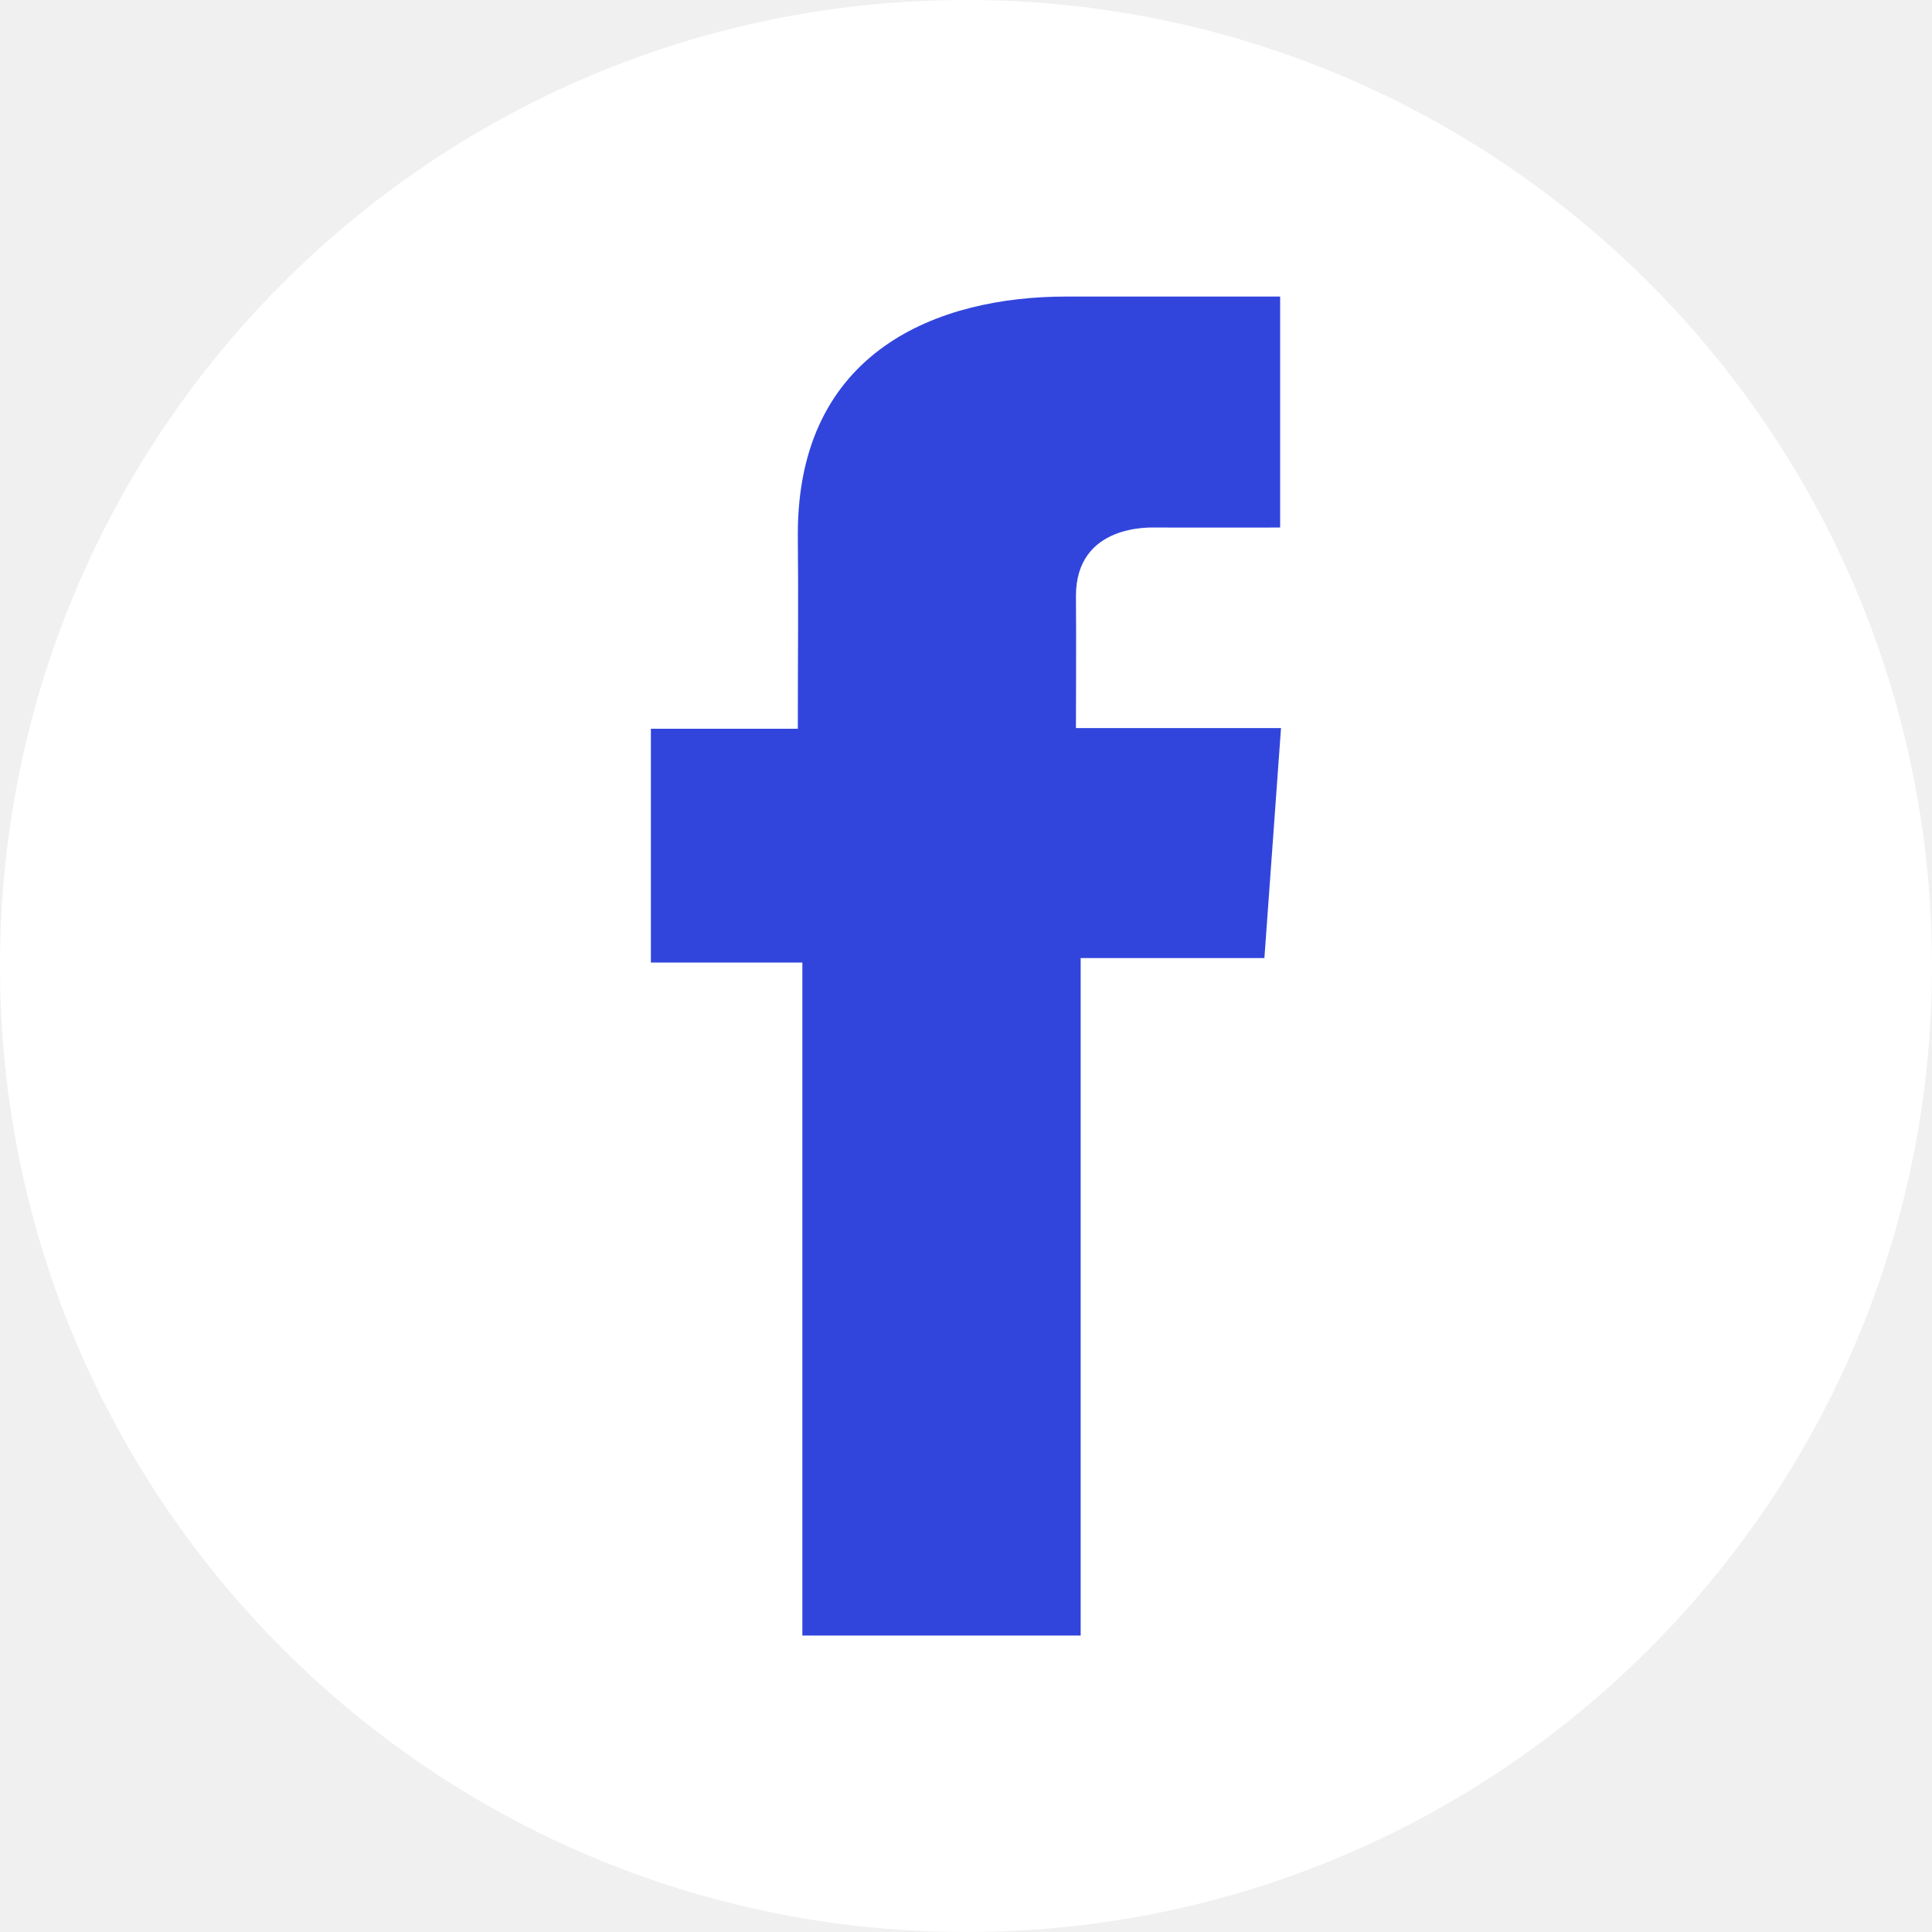
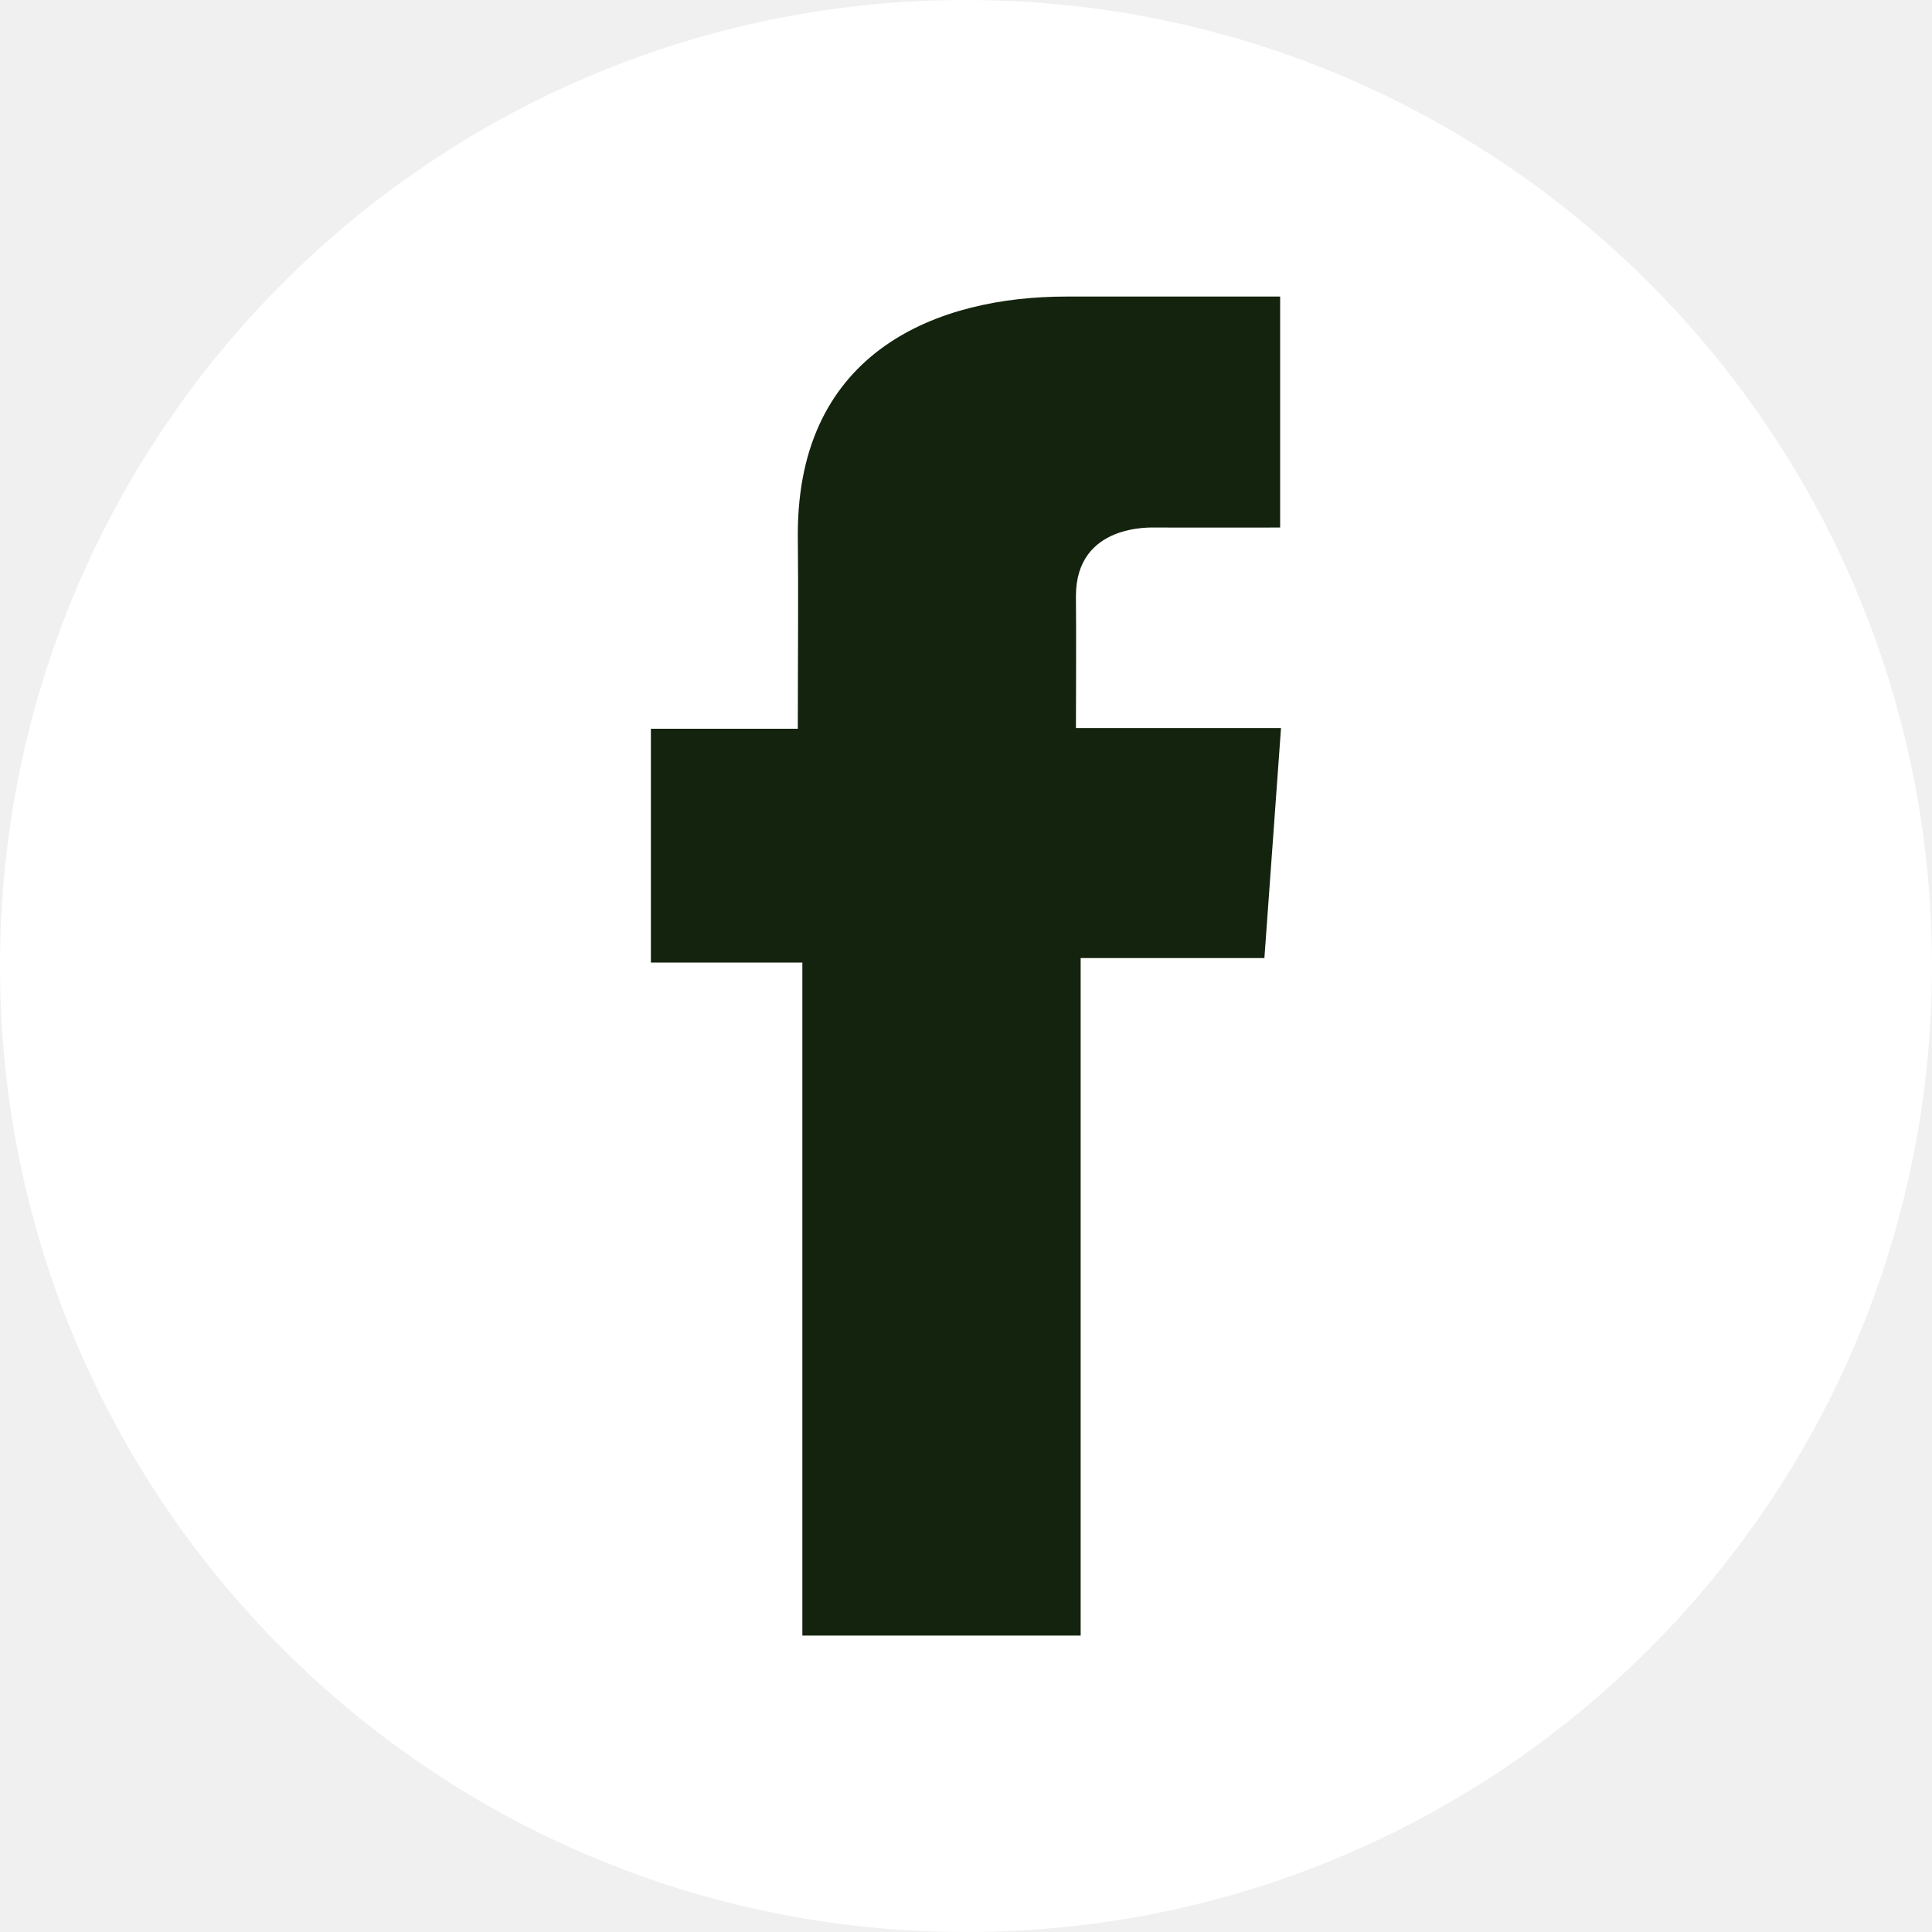
<svg xmlns="http://www.w3.org/2000/svg" width="20" height="20" viewBox="82 3.5 20 20" fill="none">
  <path d="M92 23.5C97.523 23.5 102 19.023 102 13.5C102 7.977 97.523 3.5 92 3.5C86.477 3.5 82 7.977 82 13.5C82 19.023 86.477 23.5 92 23.5Z" fill="white" />
-   <path d="M95.251 6.57H93.036C91.721 6.57 90.259 7.123 90.259 9.029C90.266 9.693 90.259 10.329 90.259 11.044H88.738V13.464H90.306V20.431H93.187V13.418H95.089L95.261 11.037H93.138C93.138 11.037 93.142 9.978 93.138 9.671C93.138 8.918 93.921 8.961 93.968 8.961C94.341 8.961 95.066 8.962 95.252 8.961V6.57H95.251Z" fill="#3145DD" />
+   <path d="M95.251 6.57H93.036C91.721 6.57 90.259 7.123 90.259 9.029C90.266 9.693 90.259 10.329 90.259 11.044H88.738V13.464H90.306V20.431H93.187V13.418H95.089L95.261 11.037H93.138C93.138 11.037 93.142 9.978 93.138 9.671C93.138 8.918 93.921 8.961 93.968 8.961C94.341 8.961 95.066 8.962 95.252 8.961V6.57H95.251Z" fill="#13230D" />
</svg>
